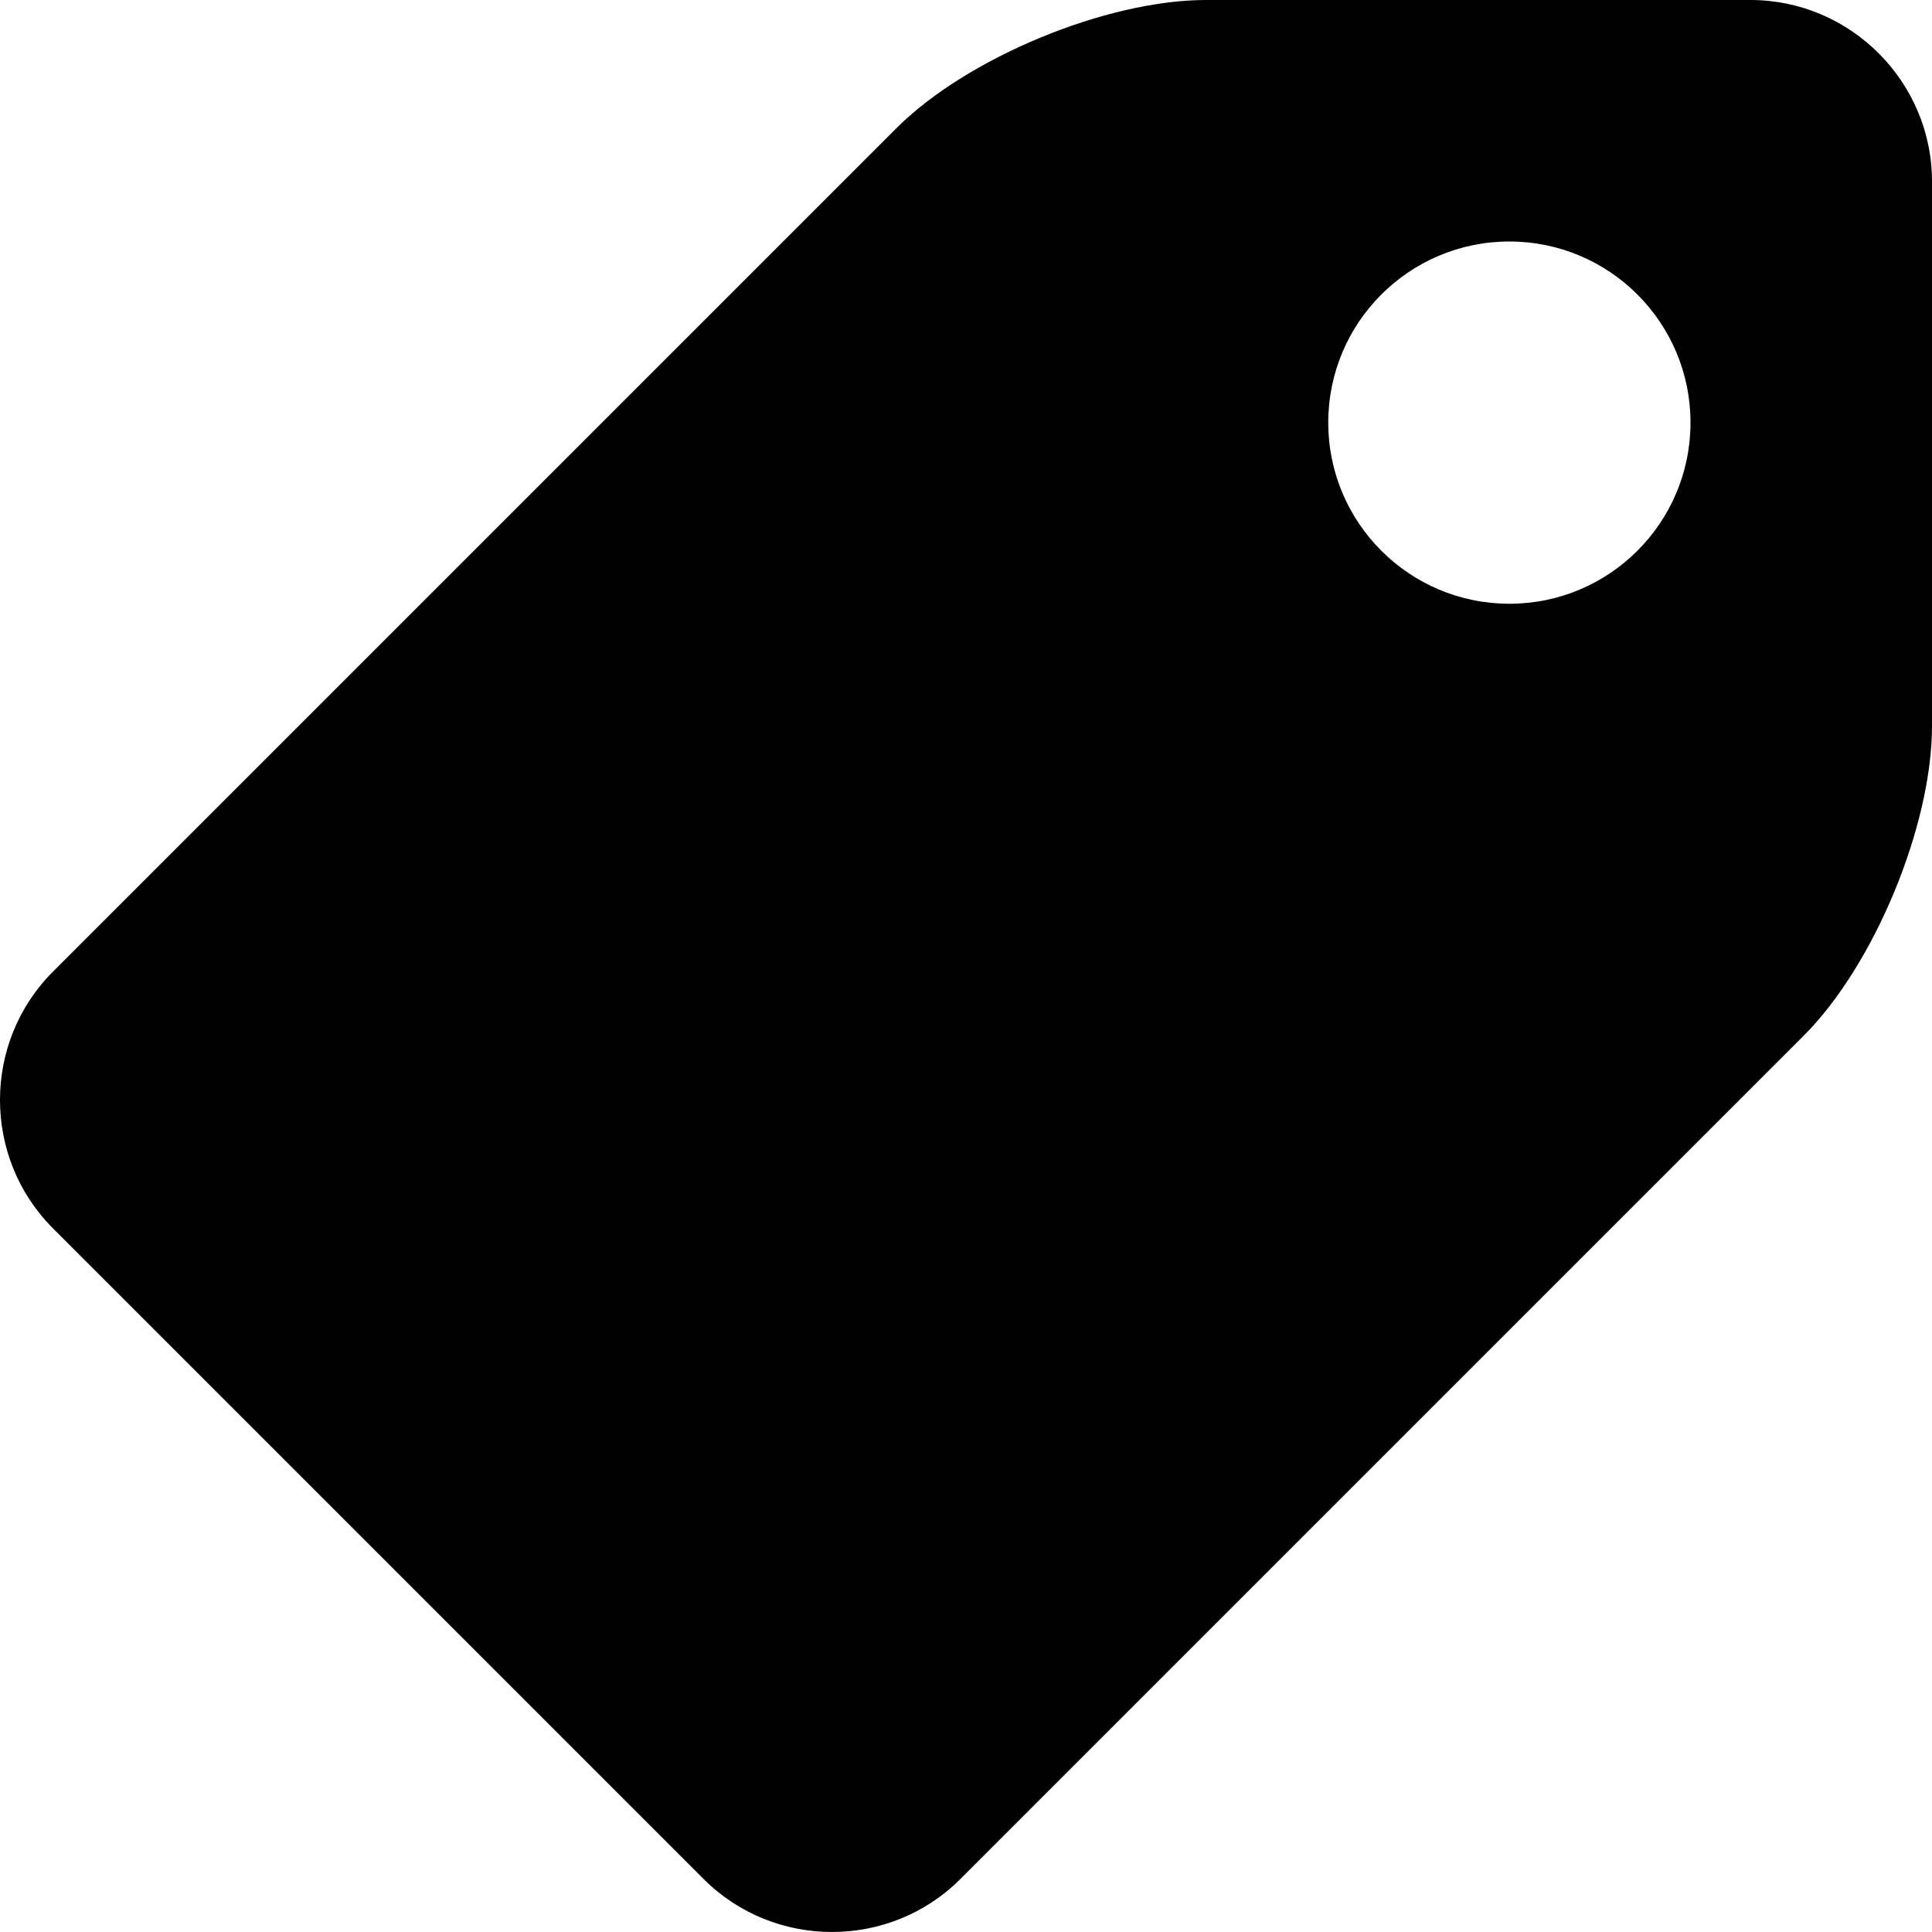
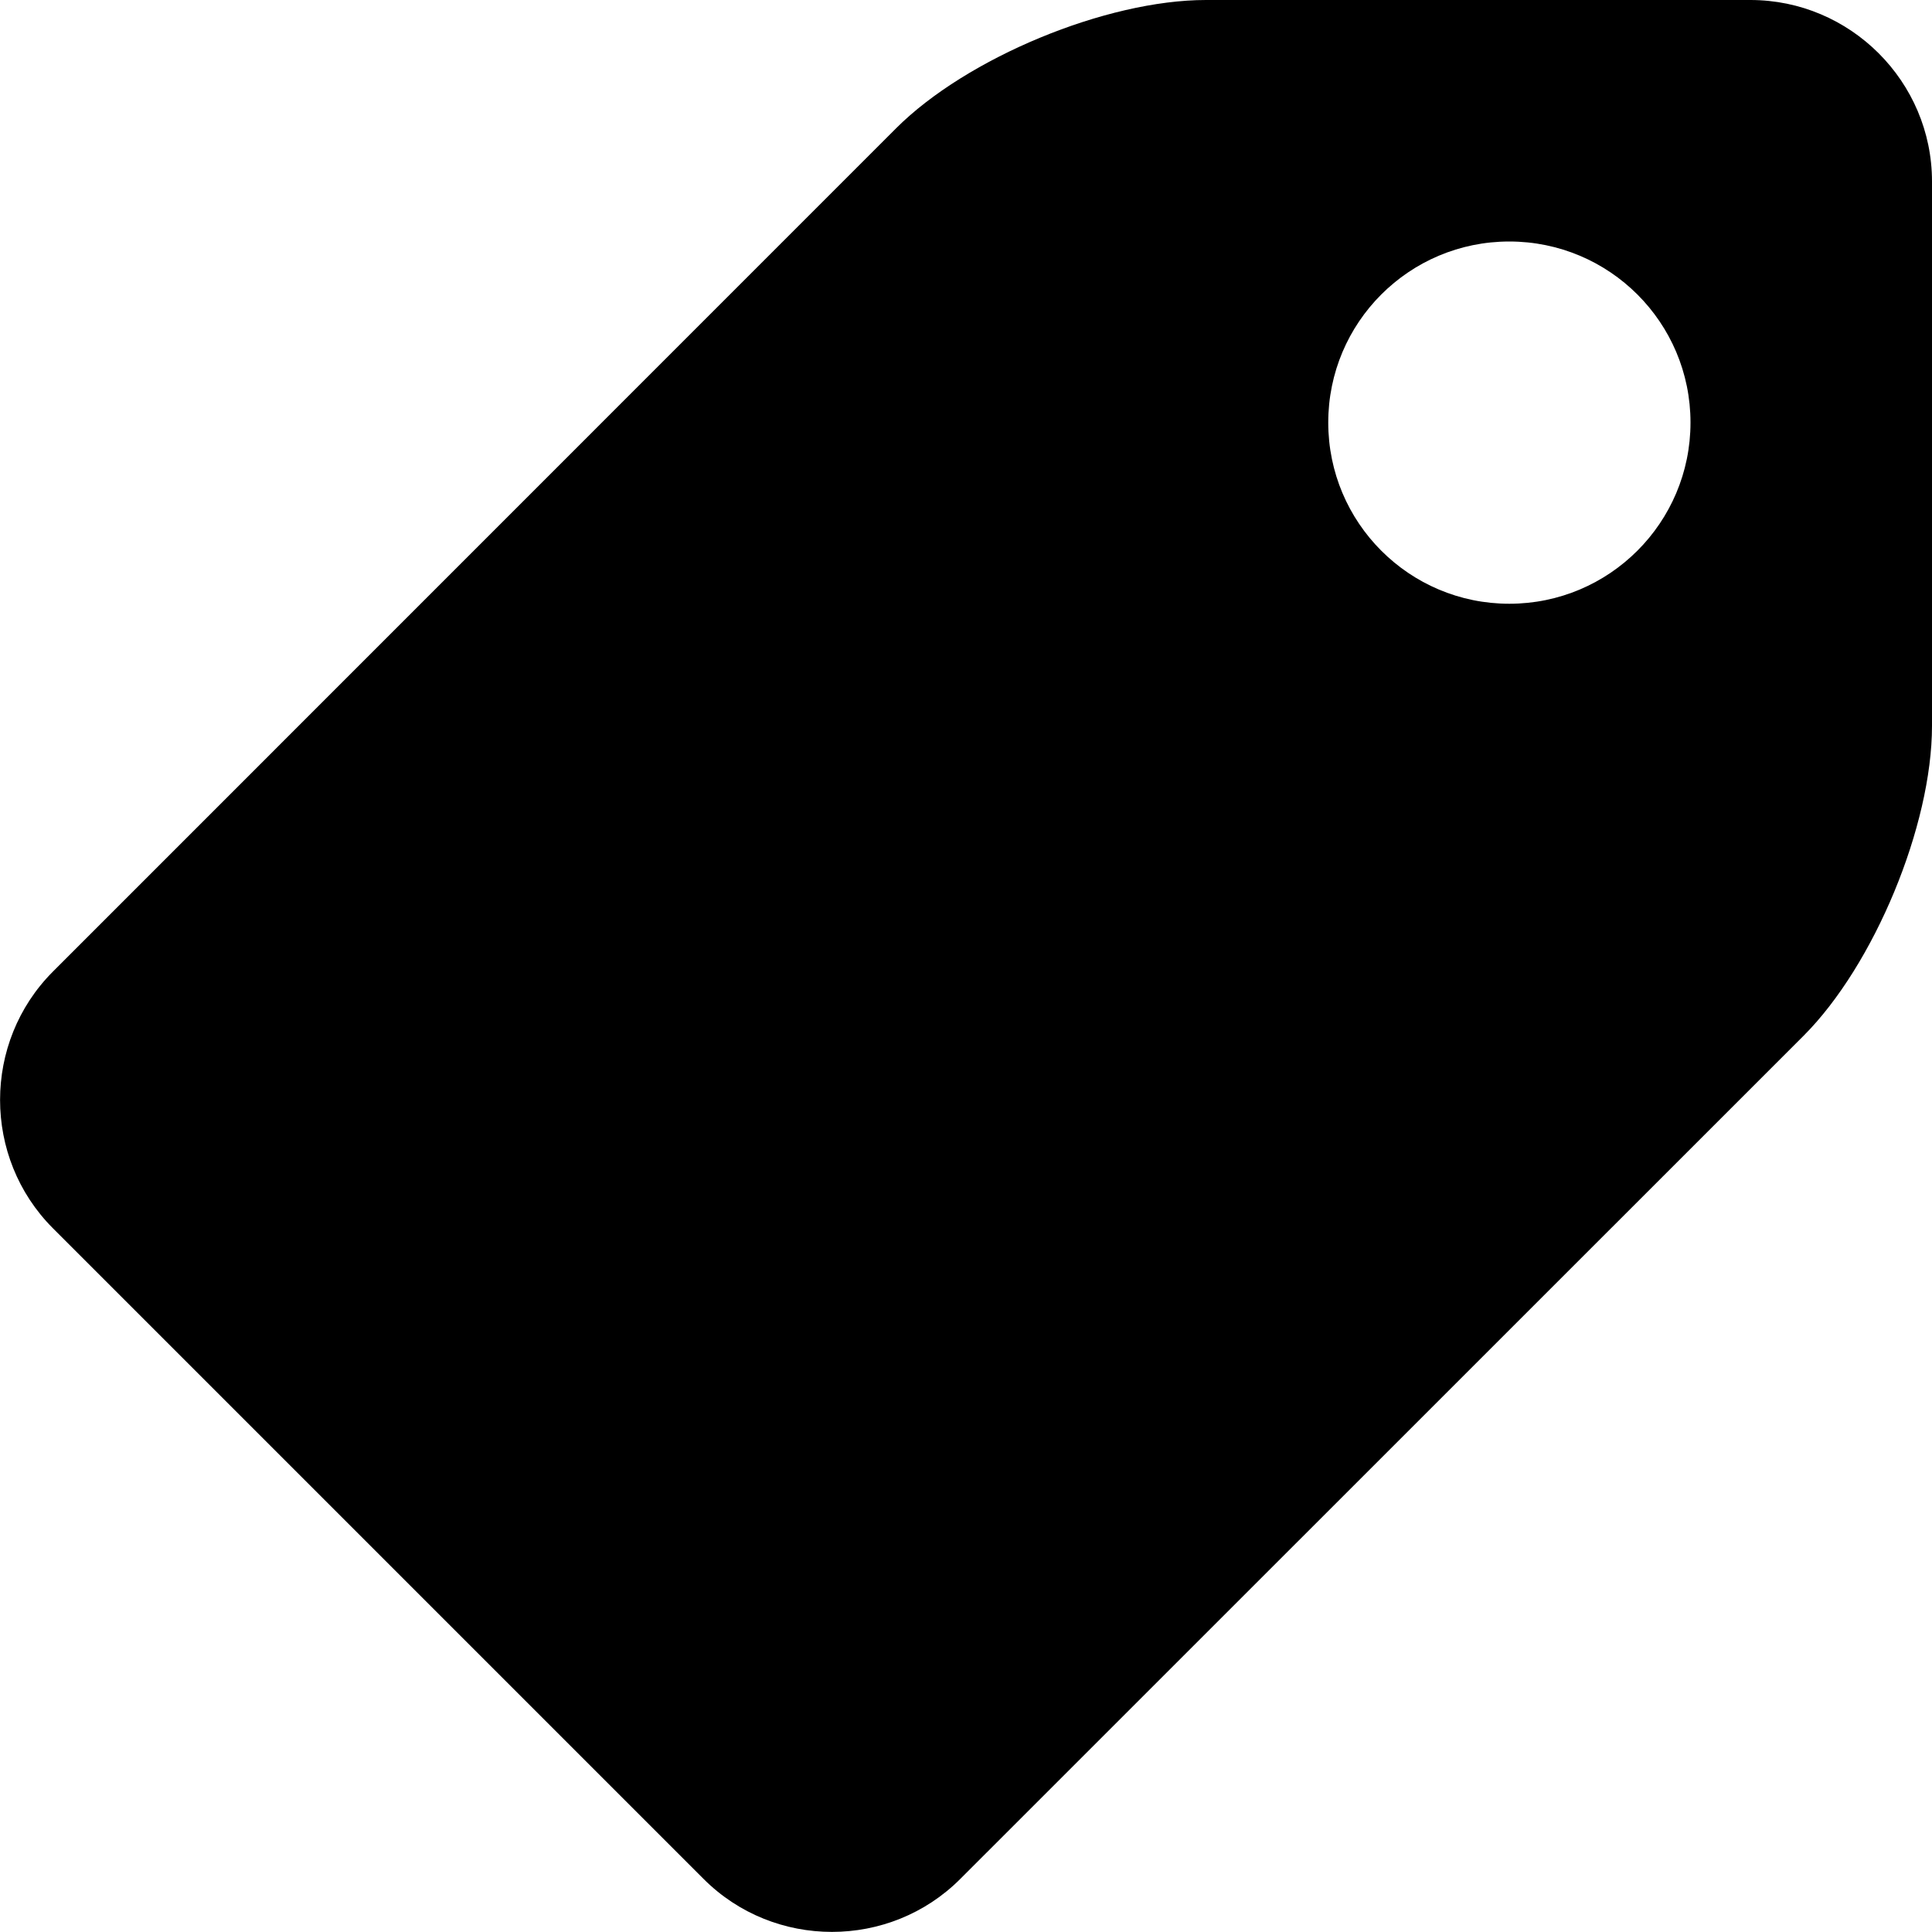
- <svg xmlns="http://www.w3.org/2000/svg" version="1.1" class="tag-icon" viewBox="0 0 533.333 533.333">
+ <svg xmlns="http://www.w3.org/2000/svg" class="tag-svg" width="14px" height="14px" viewBox="0 0 14 14" version="1.1">
  <g>
-     <path d="M483.236,0H332.943c-27.556,0-66.04,15.94-85.523,35.424L14.612,268.231c-19.483,19.483-19.483,51.367,0,70.85L194.253,518.72c19.483,19.484,51.365,19.484,70.849,0L497.91,285.913c19.483-19.484,35.424-57.969,35.424-85.522V50.098C533.333,22.544,510.79,0,483.236,0z M416.667,166.667c-27.614,0-50-22.385-50-50c0-27.614,22.386-50,50-50s50,22.386,50,50C466.667,144.281,444.281,166.667,416.667,166.667z" />
+     <path d="M12.684,0 L8.739,0 C8.016,0 7.006,0.418 6.494,0.929 L0.383,7.041 C-0.127,7.552 -0.127,8.389 0.383,8.900 L5.099,13.616 C5.610,14.127 6.447,14.127 6.958,13.616 L13.070,7.505 C13.581,6.993 14.000,5.983 14.000,5.260 L14.000,1.315 C14.000,0.591 13.408,0 12.684,0 Z M10.937,4.375 C10.212,4.375 9.625,3.787 9.625,3.062 C9.625,2.337 10.212,1.750 10.937,1.750 C11.662,1.750 12.250,2.337 12.250,3.062 C12.250,3.787 11.662,4.375 10.937,4.375 Z" />
  </g>
</svg>
